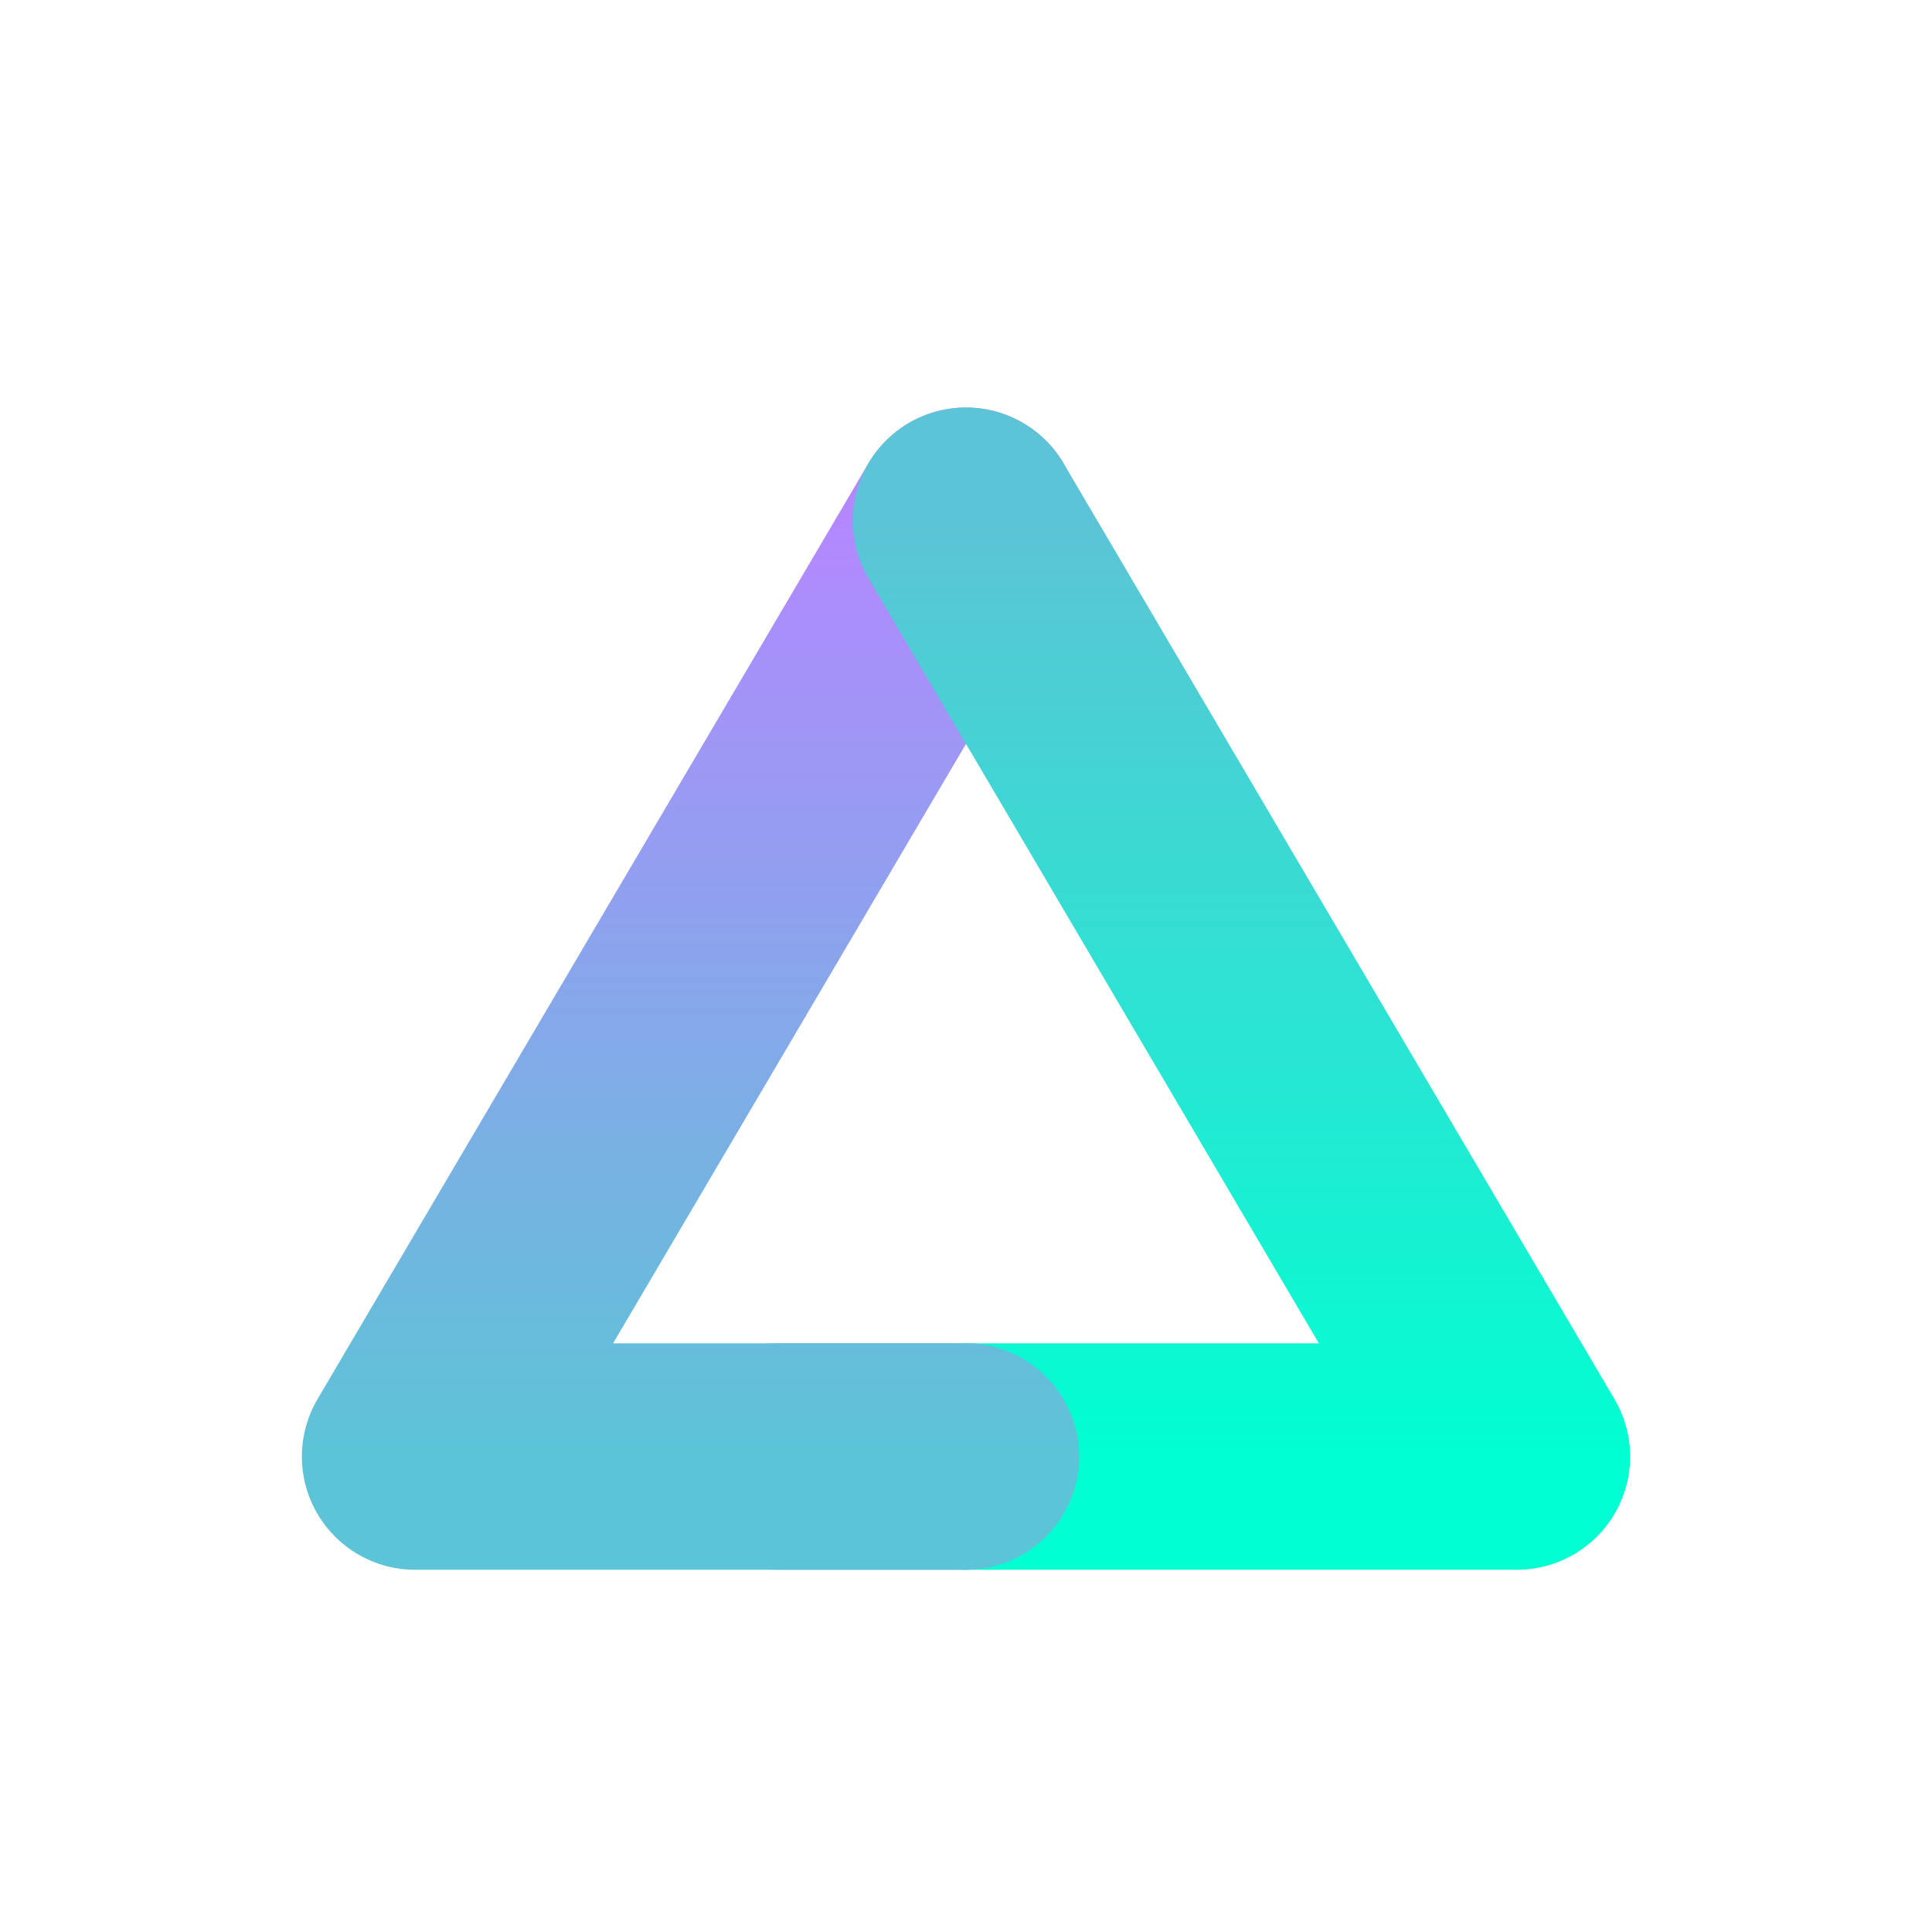
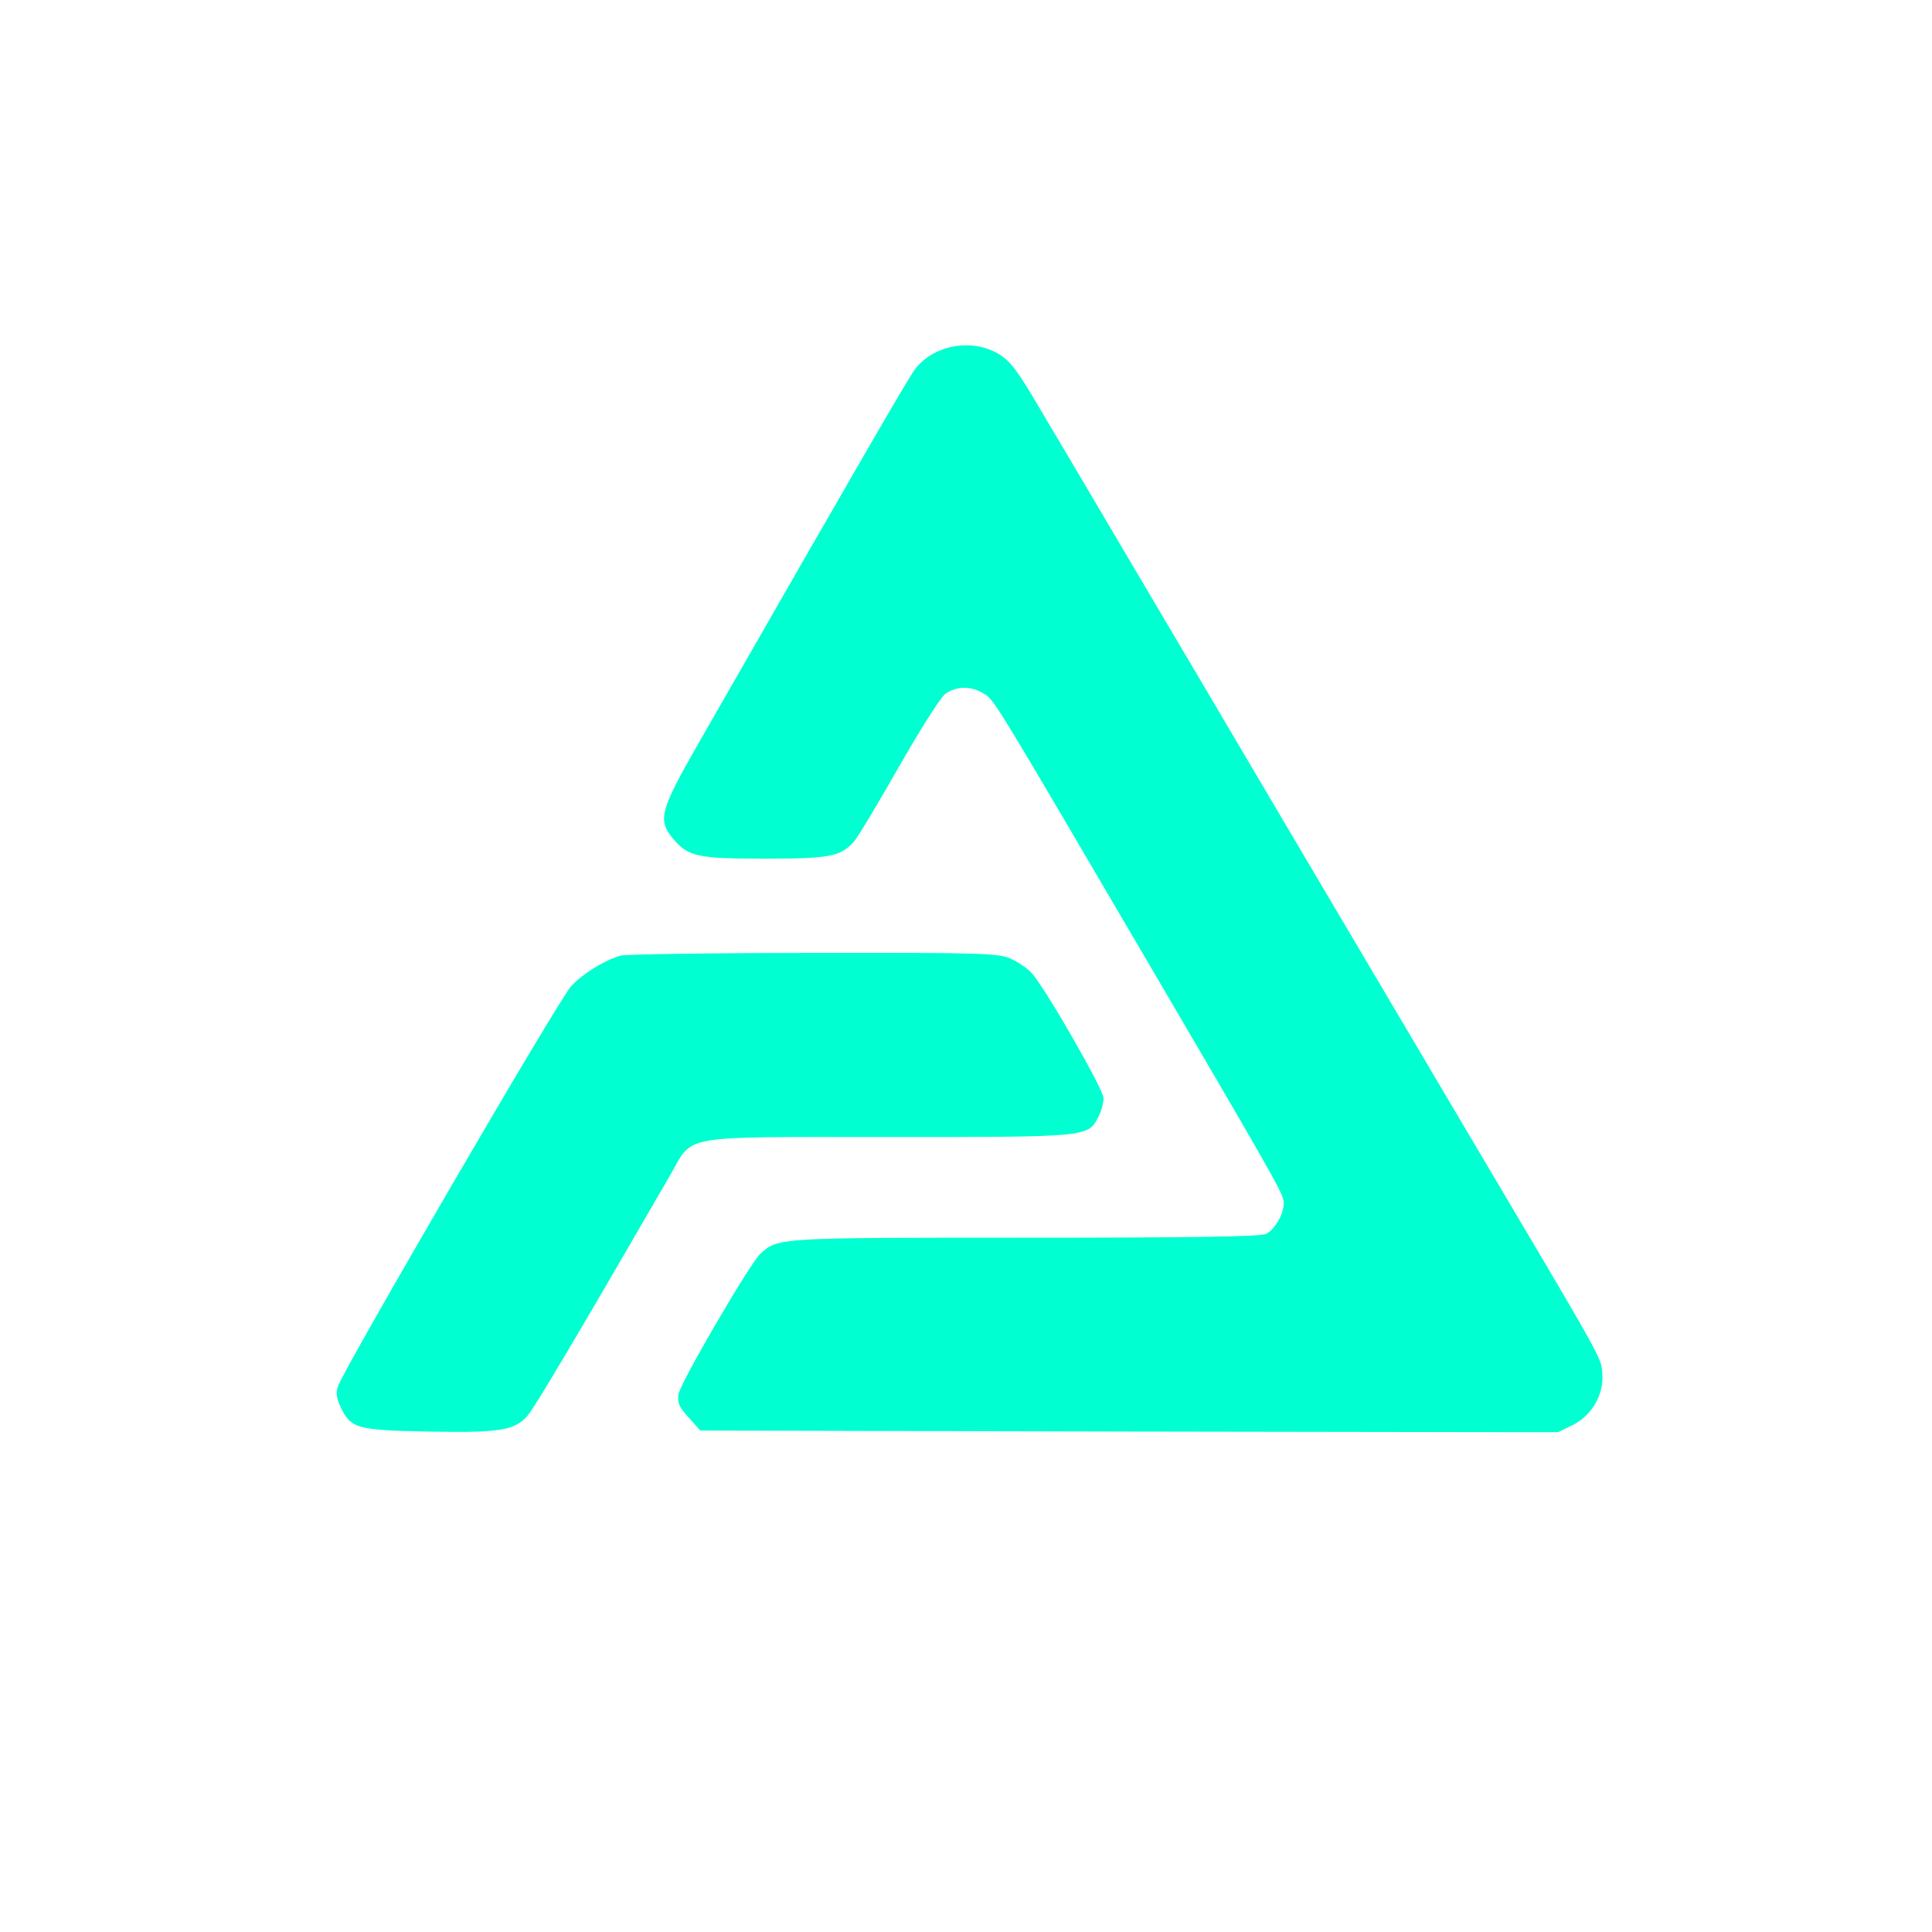
- <svg xmlns="http://www.w3.org/2000/svg" viewBox="0 0 512 512">
+ <svg xmlns="http://www.w3.org/2000/svg" width="576" height="576" viewBox="0 0 576 576">
  <defs>
-     <linearGradient id="ga" x1="256" y1="138" x2="256" y2="386" gradientUnits="userSpaceOnUse">
+     <linearGradient id="g" gradientUnits="userSpaceOnUse" x1="0" y1="0" x2="0" y2="576">
      <stop offset="0" stop-color="#B388FF" />
-       <stop offset="1" stop-color="#5CC4D6" />
-     </linearGradient>
-     <linearGradient id="gb" x1="256" y1="138" x2="256" y2="386" gradientUnits="userSpaceOnUse">
-       <stop offset="0" stop-color="#5CC4D6" />
      <stop offset="1" stop-color="#00FFD1" />
    </linearGradient>
  </defs>
-   <g fill="none" stroke-linecap="round" stroke-linejoin="round" stroke-width="60">
-     <path d="M256 138 L110 386 L256 386" stroke="url(#ga)" />
-     <path d="M256 138 L402 386 L256 386" stroke="url(#gb)" />
-     <path d="M206 386 L256 386" stroke="url(#ga)" />
+   <g transform="translate(0,576) scale(0.1,-0.1)" fill="url(#g)" stroke="none">
+     <path d="M2977 4705 c36 -22 56 -48 129 -173 48 -81 175 -295 282 -477 107 -181     304 -514 437 -740 133 -225 374 -633 535 -905 425 -717 412 -694 417 -742 6     -63 -29 -126 -87 -156 l-45 -22 -1278 2 -1279 3 -35 39 c-29 32 -34 44 -30 70     6 35 213 390 244 418 53 48 47 48 787 48 499 0 702 3 720 11 30 14 60 72 52     103 -7 29 -52 107 -403 706 -463 790 -459 784 -490 802 -37 24 -84 23 -116 -2     -14 -11 -76 -109 -138 -218 -62 -108 -121 -208 -133 -221 -40 -45 -73 -51     -266 -51 -200 0 -228 6 -273 59 -47 56 -40 83 76 286 487 850 623 1084 644     1113 55 73 168 95 250 47z m38 -1804 c22 -10 49 -29 61 -42 43 -49 214 -347     214 -373 0 -15 -7 -41 -16 -57 -30 -59 -31 -59 -626 -59 -631 0 -579 9 -649     -112 -277 -479 -407 -698 -428 -721 -39 -42 -83 -49 -295 -45 -213 4 -230 9     -261 74 -12 26 -14 42 -7 62 21 58 660 1156 695 1192 36 38 95 75 147 91 14 4     273 8 575 8 514 1 553 -1 590 -18z" />
  </g>
</svg>
